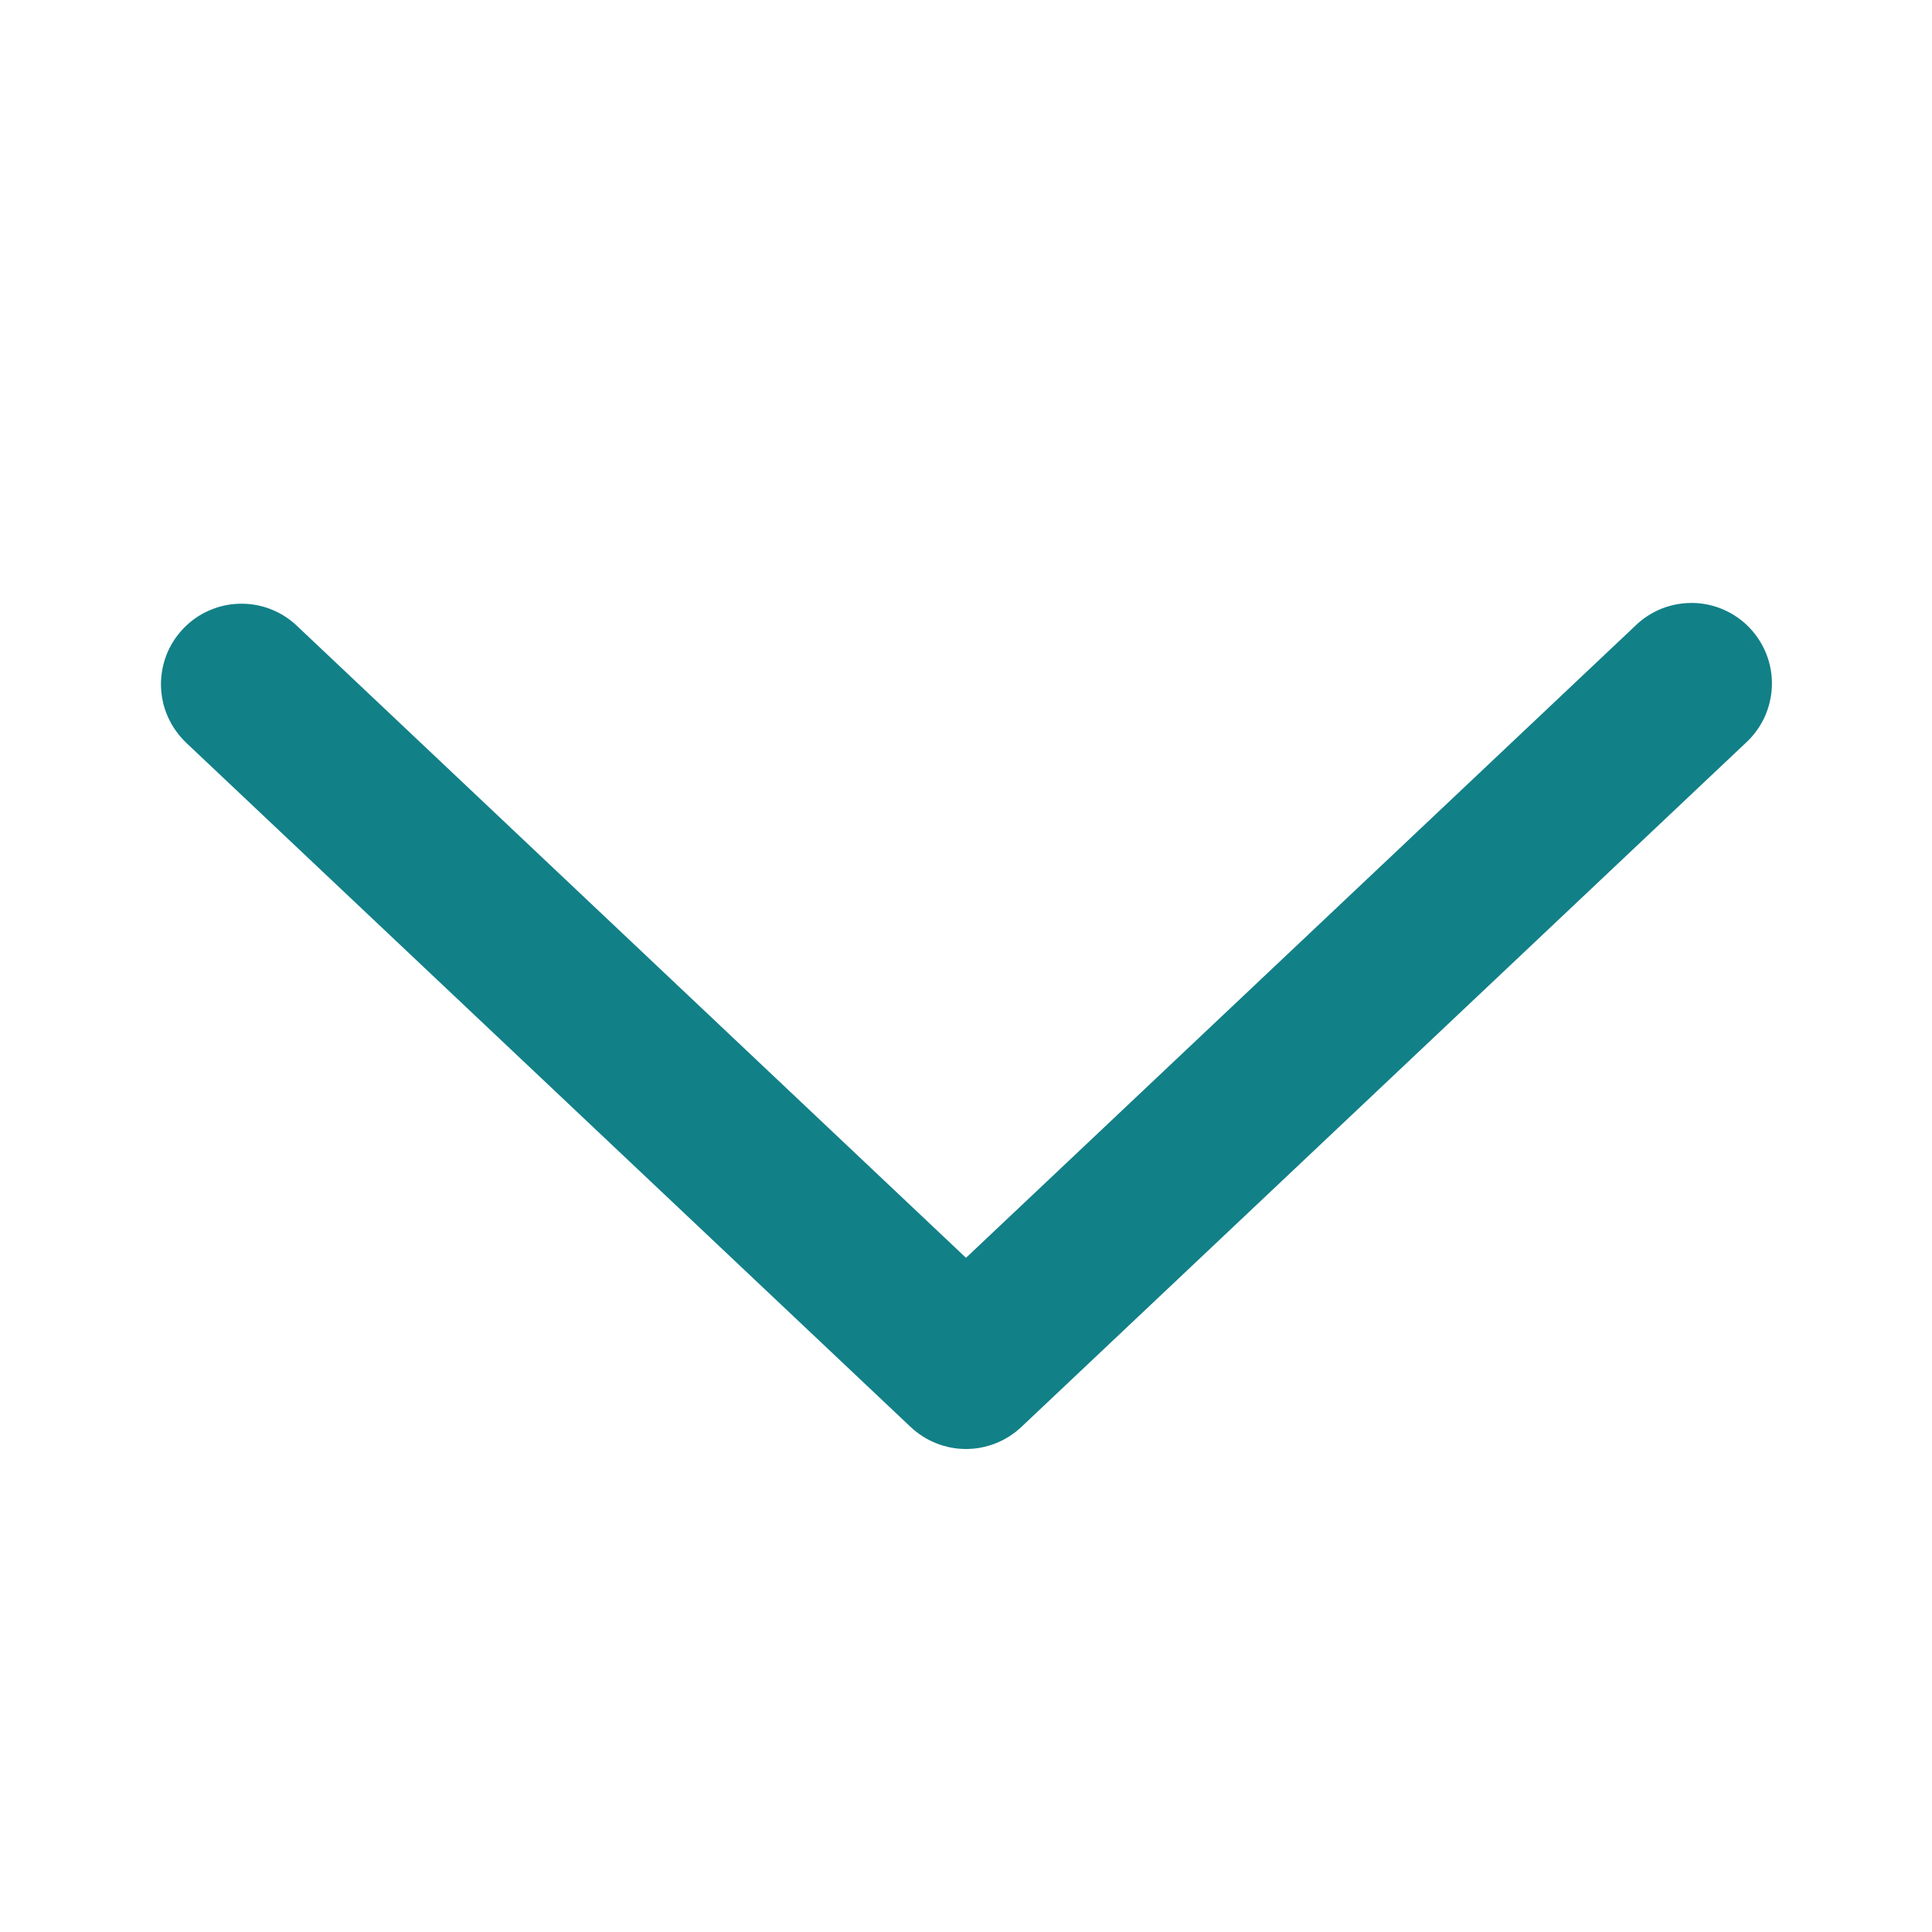
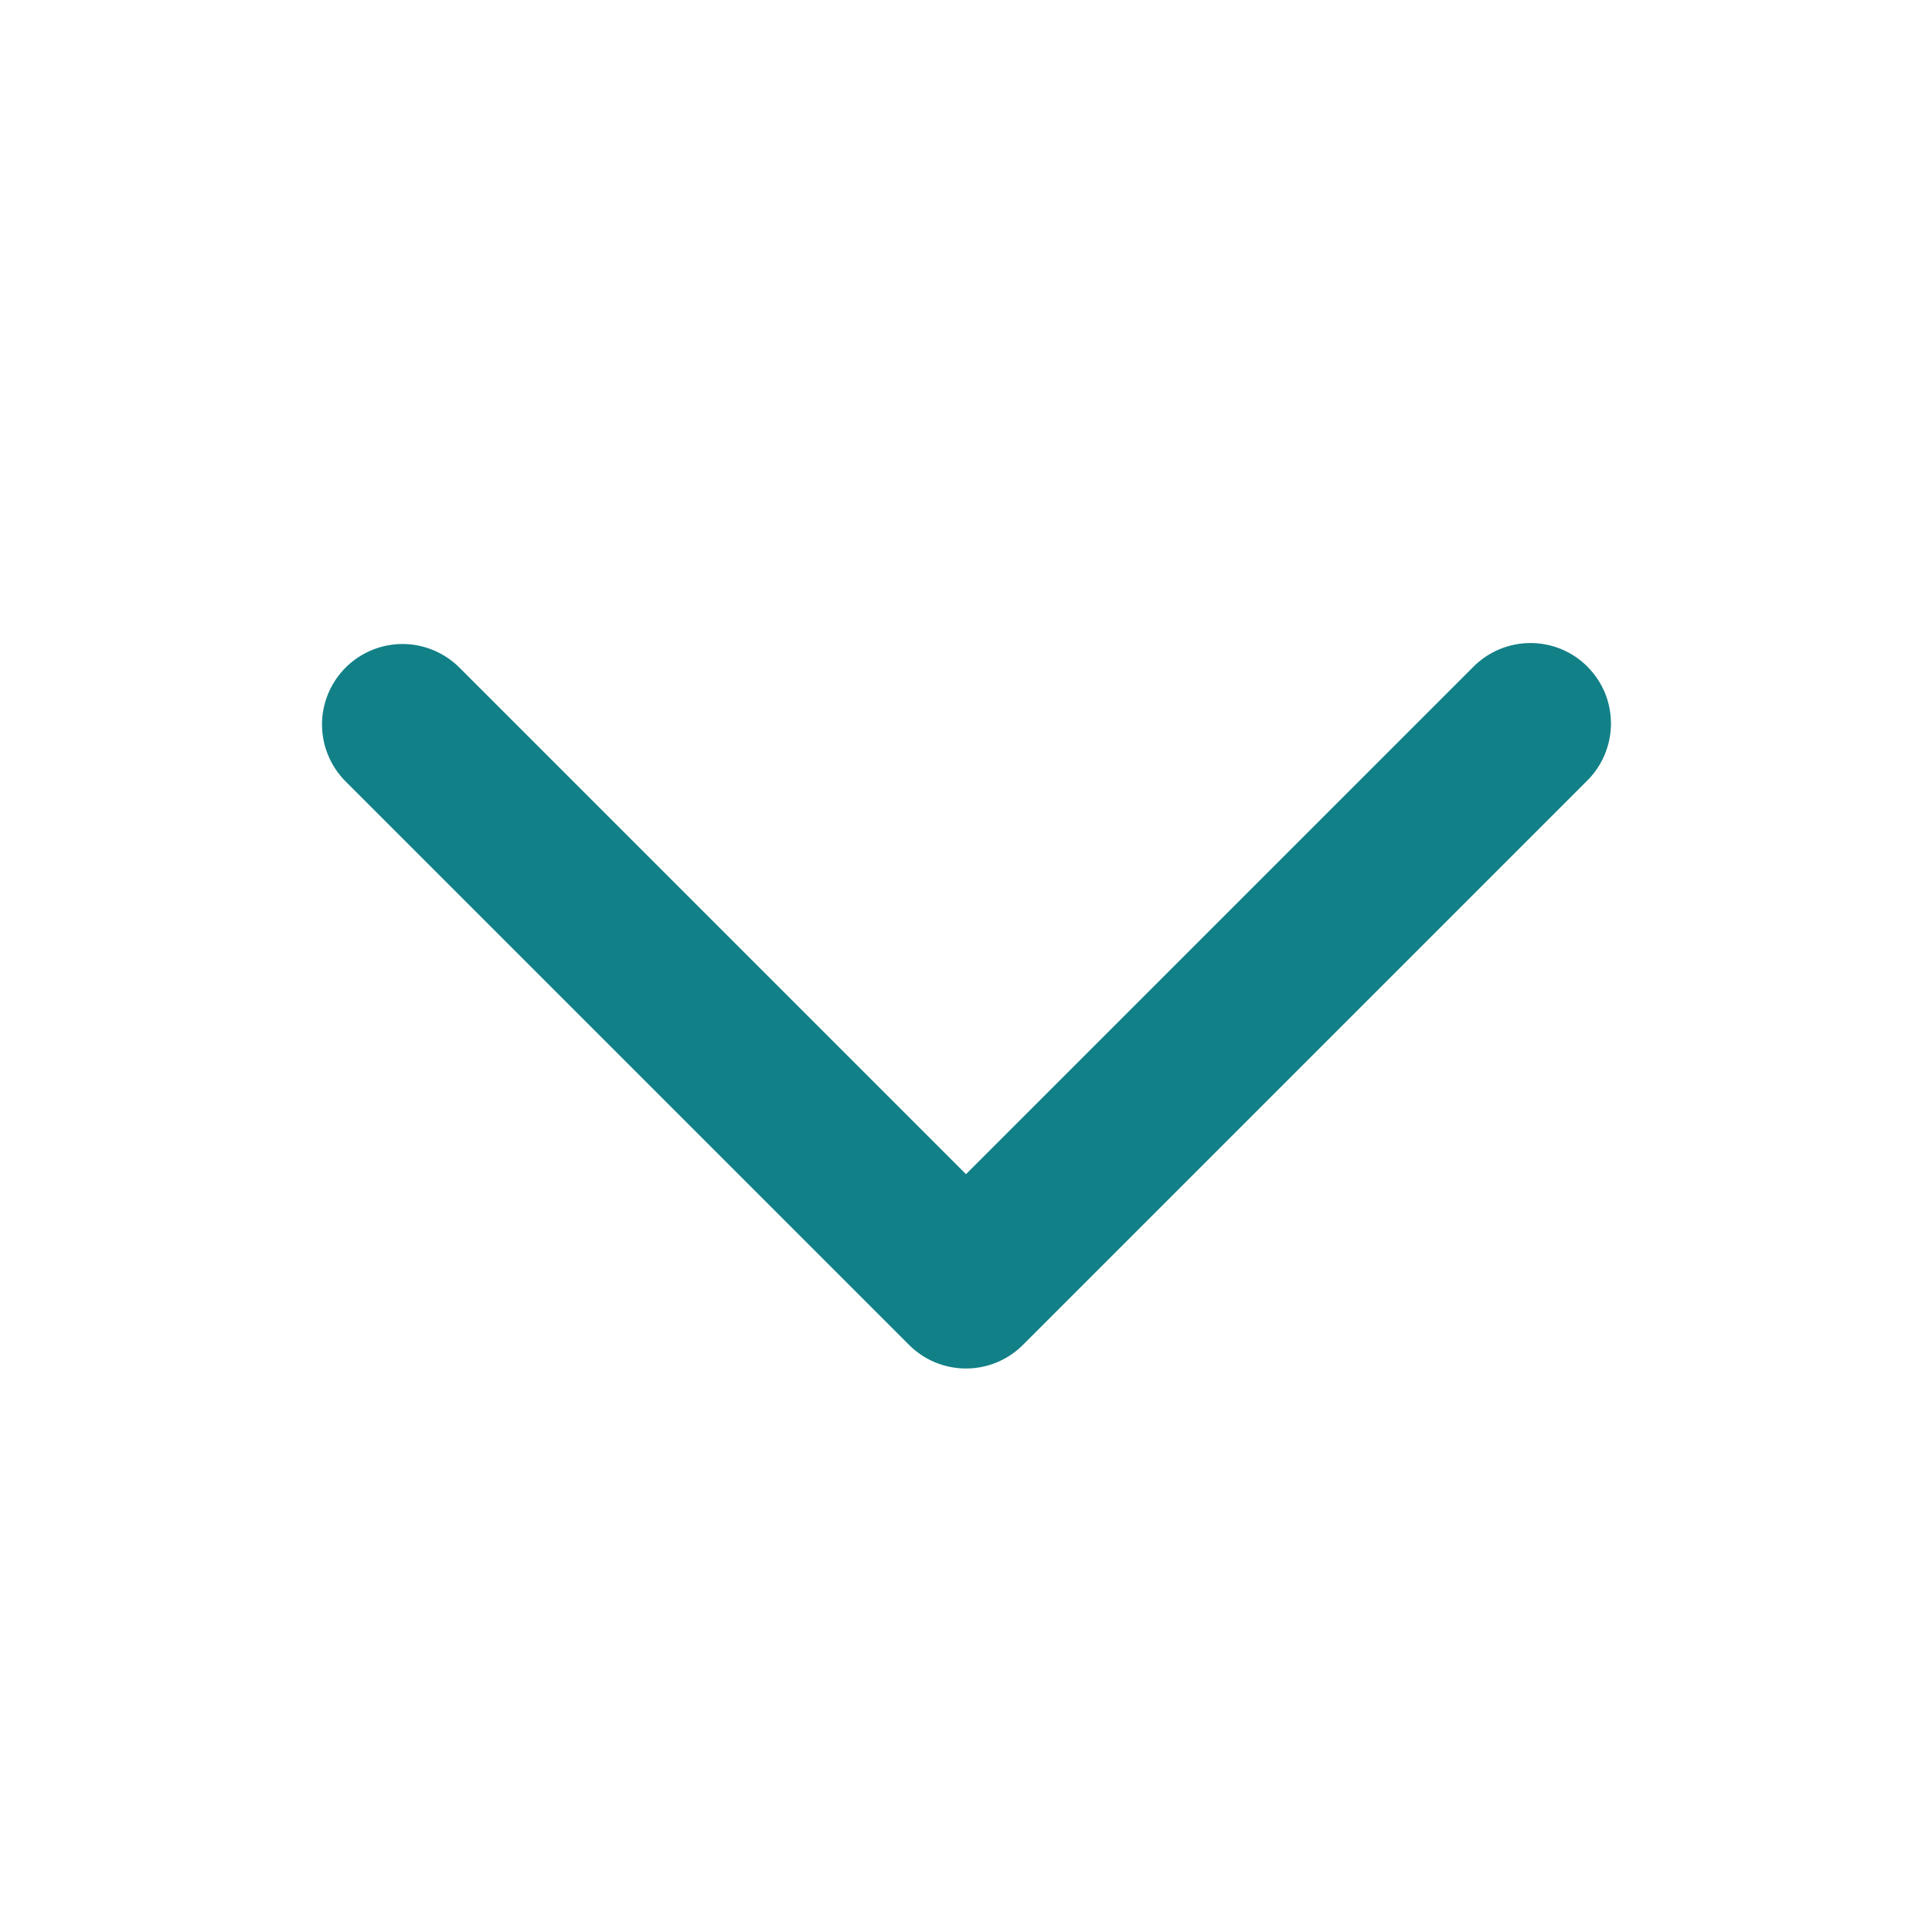
<svg xmlns="http://www.w3.org/2000/svg" width="24" height="24" viewBox="0 0 24 24" fill="none">
-   <path d="M3.687 7.773C3.592 7.682 3.479 7.612 3.357 7.565C3.234 7.518 3.103 7.496 2.972 7.5C2.84 7.503 2.711 7.533 2.591 7.587C2.471 7.64 2.363 7.717 2.273 7.813C2.183 7.908 2.112 8.02 2.065 8.143C2.019 8.266 1.996 8.397 2 8.528C2.004 8.659 2.033 8.789 2.087 8.908C2.141 9.028 2.218 9.136 2.313 9.227L11.313 17.727C11.499 17.902 11.745 18 12 18C12.255 18 12.501 17.902 12.687 17.727L21.688 9.227C21.786 9.137 21.864 9.029 21.92 8.909C21.975 8.788 22.006 8.658 22.011 8.526C22.016 8.393 21.994 8.261 21.947 8.137C21.9 8.013 21.829 7.9 21.739 7.804C21.648 7.707 21.538 7.63 21.417 7.576C21.296 7.522 21.166 7.493 21.033 7.49C20.901 7.488 20.769 7.511 20.646 7.559C20.523 7.608 20.41 7.68 20.315 7.773L12 15.625L3.687 7.773V7.773Z" fill="#128087" />
+   <path d="M4.293 8.293C4.481 8.106 4.735 8 5 8C5.265 8 5.519 8.106 5.707 8.293L12 14.586L18.293 8.293C18.385 8.198 18.496 8.121 18.618 8.069C18.74 8.017 18.871 7.989 19.004 7.988C19.136 7.987 19.268 8.012 19.391 8.062C19.514 8.112 19.625 8.187 19.719 8.281C19.813 8.375 19.887 8.486 19.938 8.609C19.988 8.732 20.013 8.864 20.012 8.996C20.011 9.129 19.983 9.26 19.931 9.382C19.879 9.504 19.802 9.615 19.707 9.707L12.707 16.707C12.52 16.895 12.265 17 12 17C11.735 17 11.48 16.895 11.293 16.707L4.293 9.707C4.106 9.519 4 9.265 4 9C4 8.735 4.106 8.481 4.293 8.293V8.293Z" fill="#128087" />
</svg>
